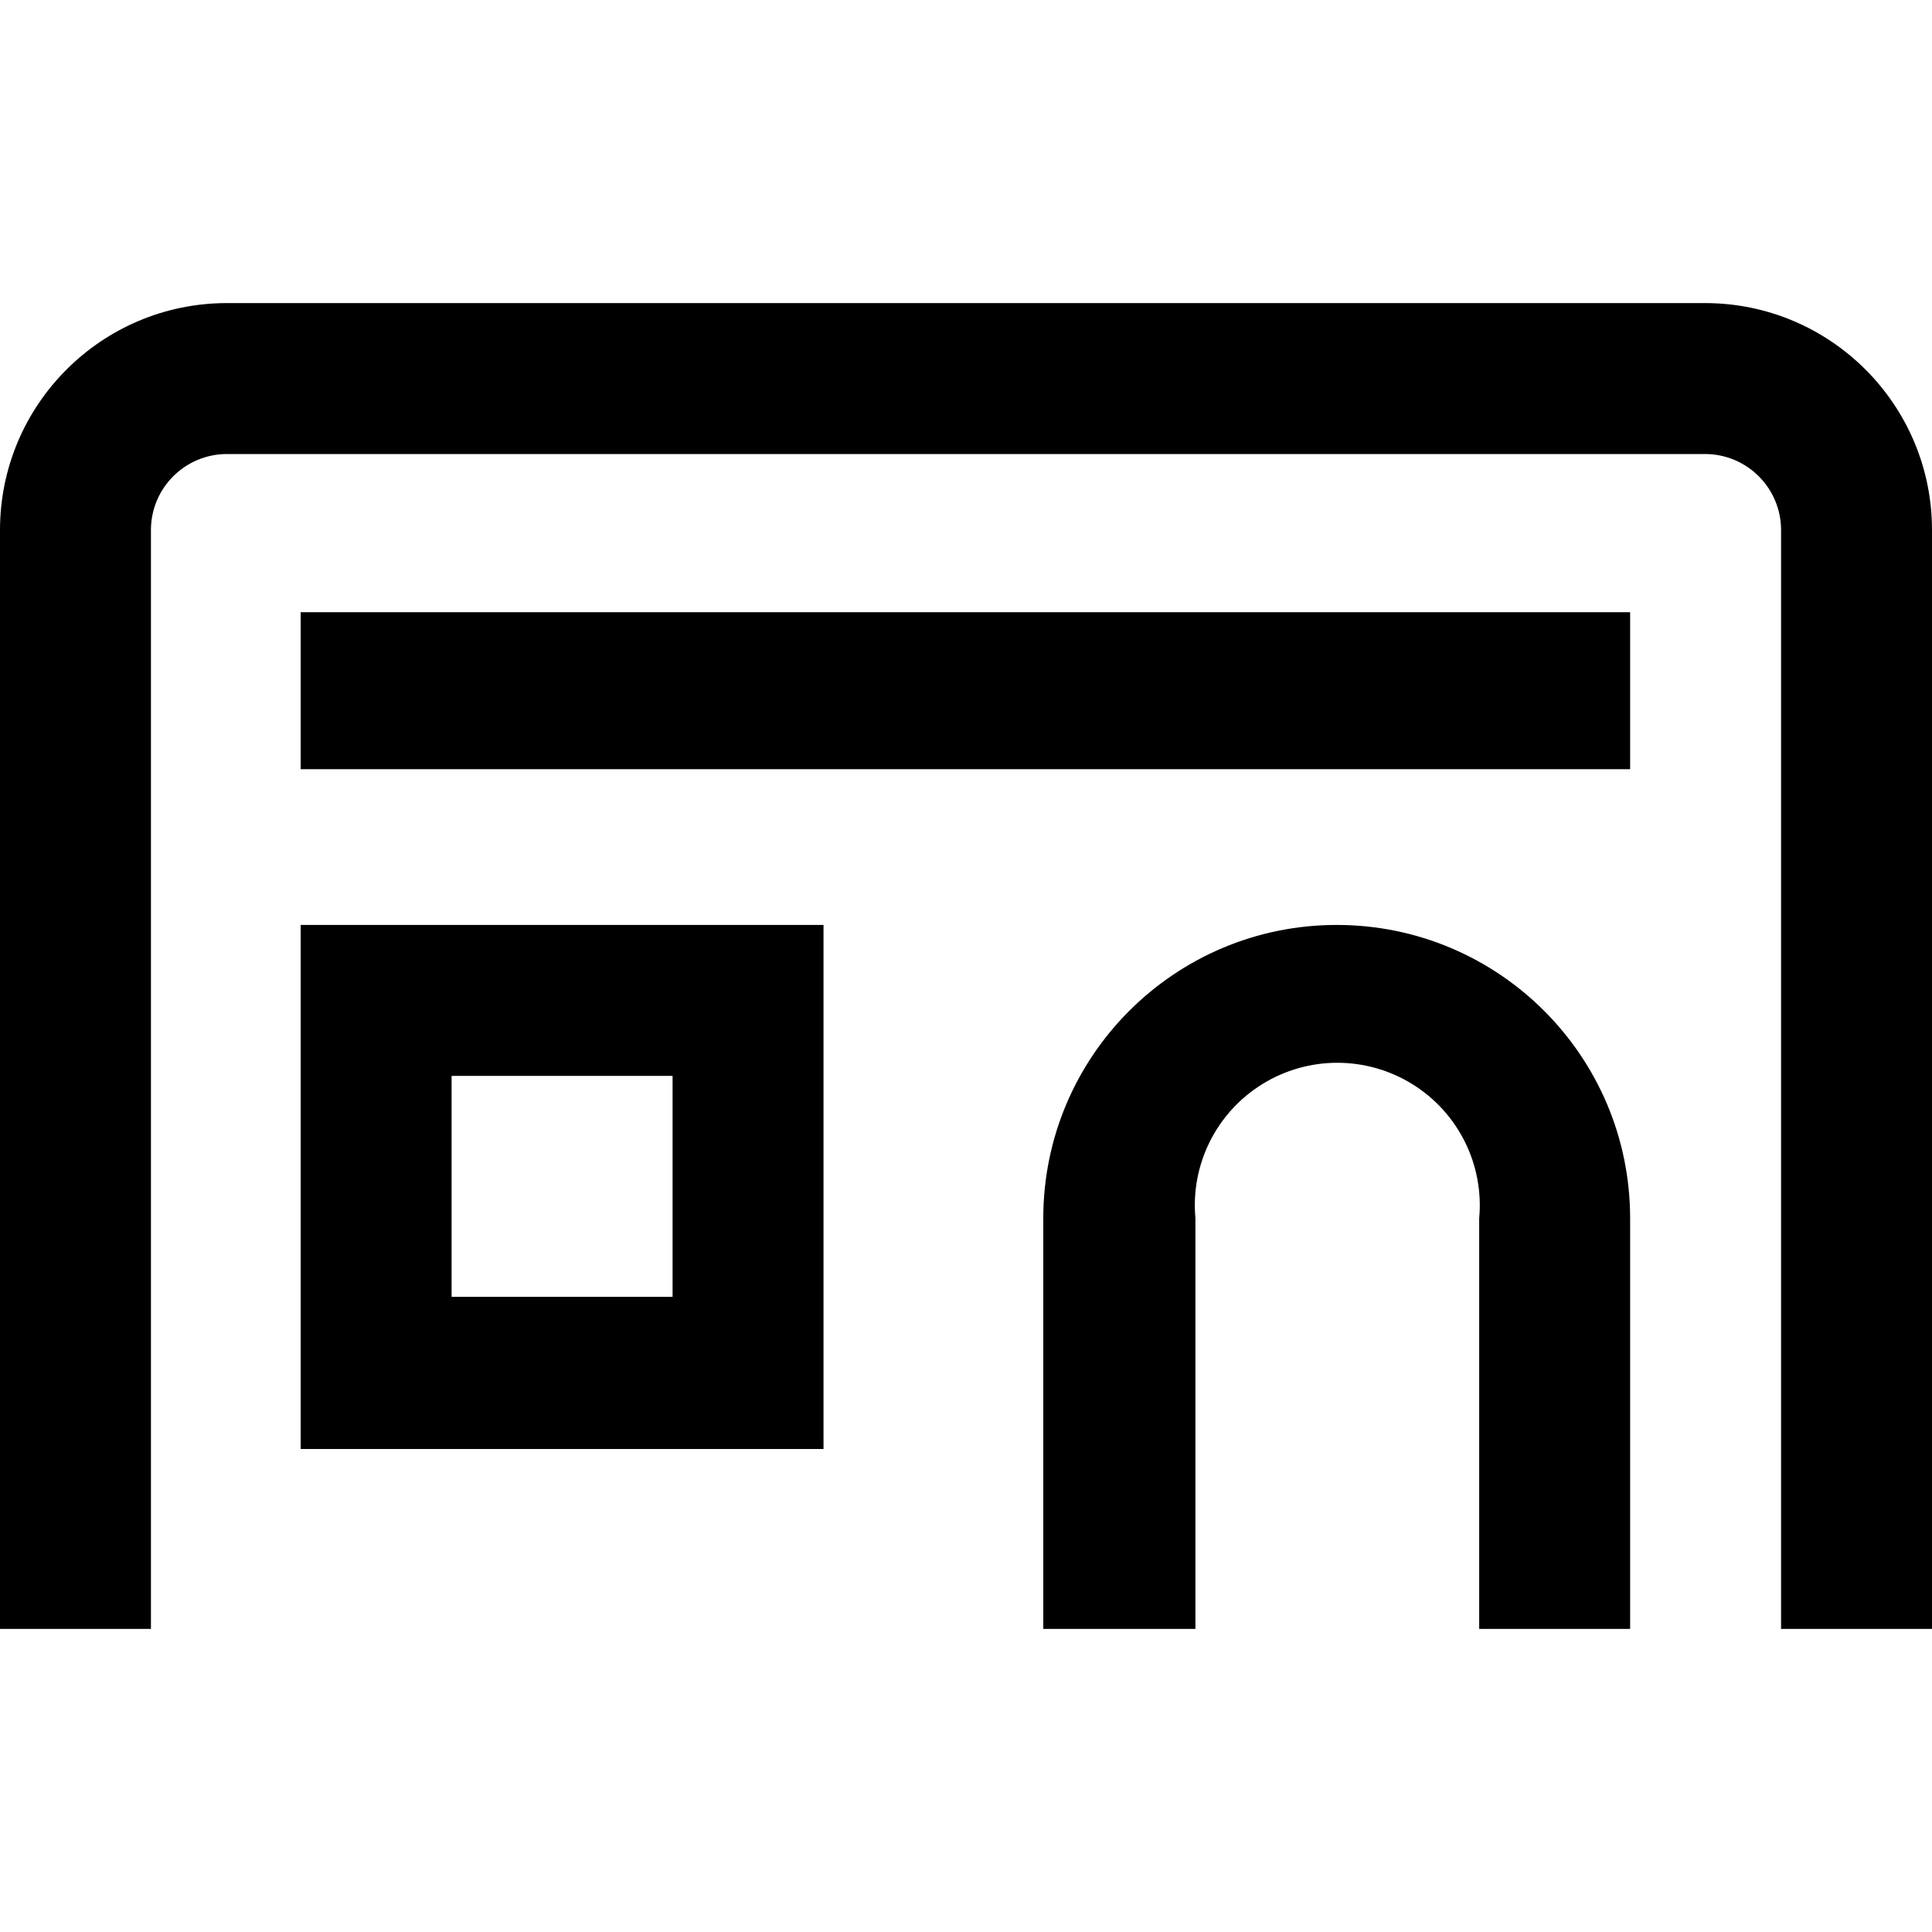
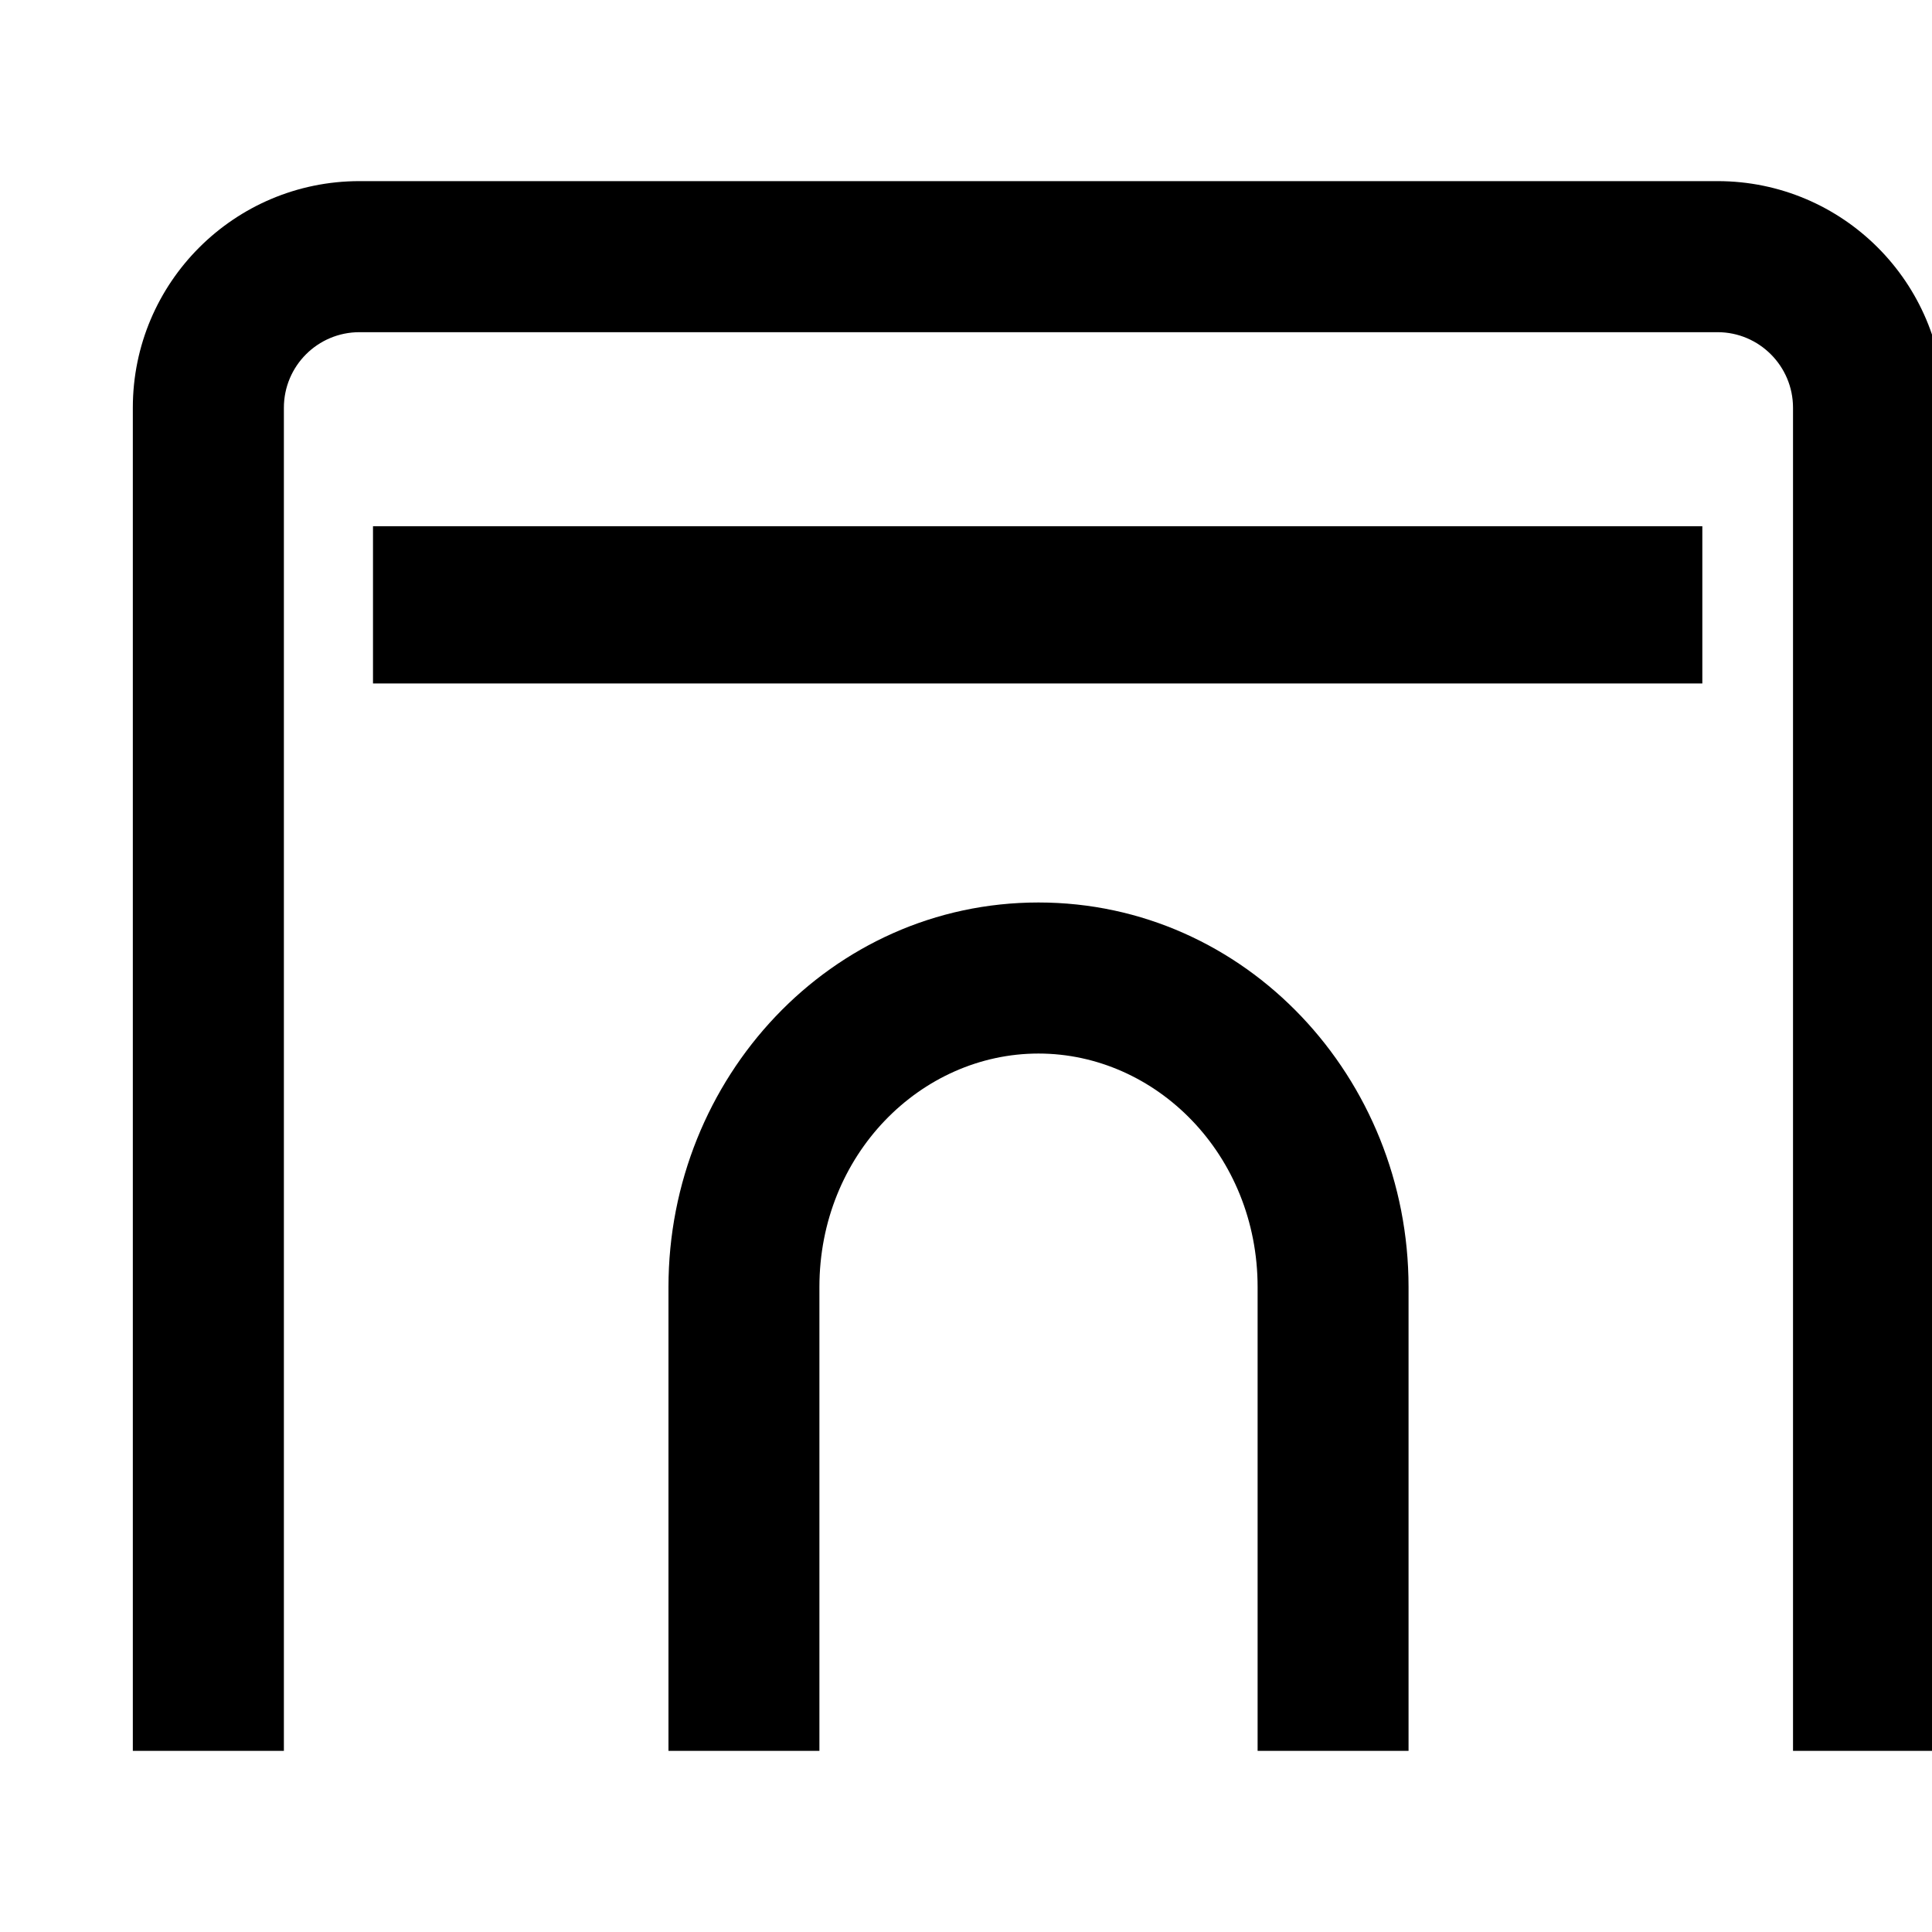
- <svg xmlns="http://www.w3.org/2000/svg" width="16" height="16" viewBox="0 0 16 16">
-   <path d="M2.49 12h4.33V7.66H2.49zm1.25-3.09h1.83v1.83H3.74zm7.33-1.25a2.43 2.43 0 0 0-2.43 2.43v3.4H9.9v-3.4a1.18 1.18 0 1 1 2.35 0v3.4h1.25v-3.4a2.43 2.43 0 0 0-2.43-2.43M2.49 5.07H13.5v1.3H2.49z" />
-   <path d="M14.12 2.51H1.88A1.88 1.88 0 0 0 0 4.39v9.1h1.25v-9.1a.63.63 0 0 1 .63-.63h12.24a.63.63 0 0 1 .63.63v9.1H16v-9.1a1.88 1.88 0 0 0-1.88-1.88" />
+ <svg xmlns="http://www.w3.org/2000/svg" width="16" height="16" viewBox="0 0 16 16" fill="currentColor">
+   <path d="M14.224 1.5C15.26 1.5 16.1 2.34 16.1 3.377V14.5H14.849V3.377C14.849 3.032 14.569 2.751 14.224 2.751H2.977C2.631 2.751 2.351 3.031 2.351 3.377V14.5H1.1V3.377C1.1 2.34 1.941 1.5 2.977 1.5H14.224ZM8.6 7.474C10.32 7.474 11.665 8.929 11.665 10.659V14.5H10.415V10.659C10.415 9.562 9.574 8.725 8.6 8.725C7.626 8.725 6.786 9.562 6.786 10.659V14.5H5.536V10.659C5.536 8.929 6.88 7.474 8.6 7.474ZM14.098 5.66H3.089V4.358H14.098V5.66Z" />
</svg>
